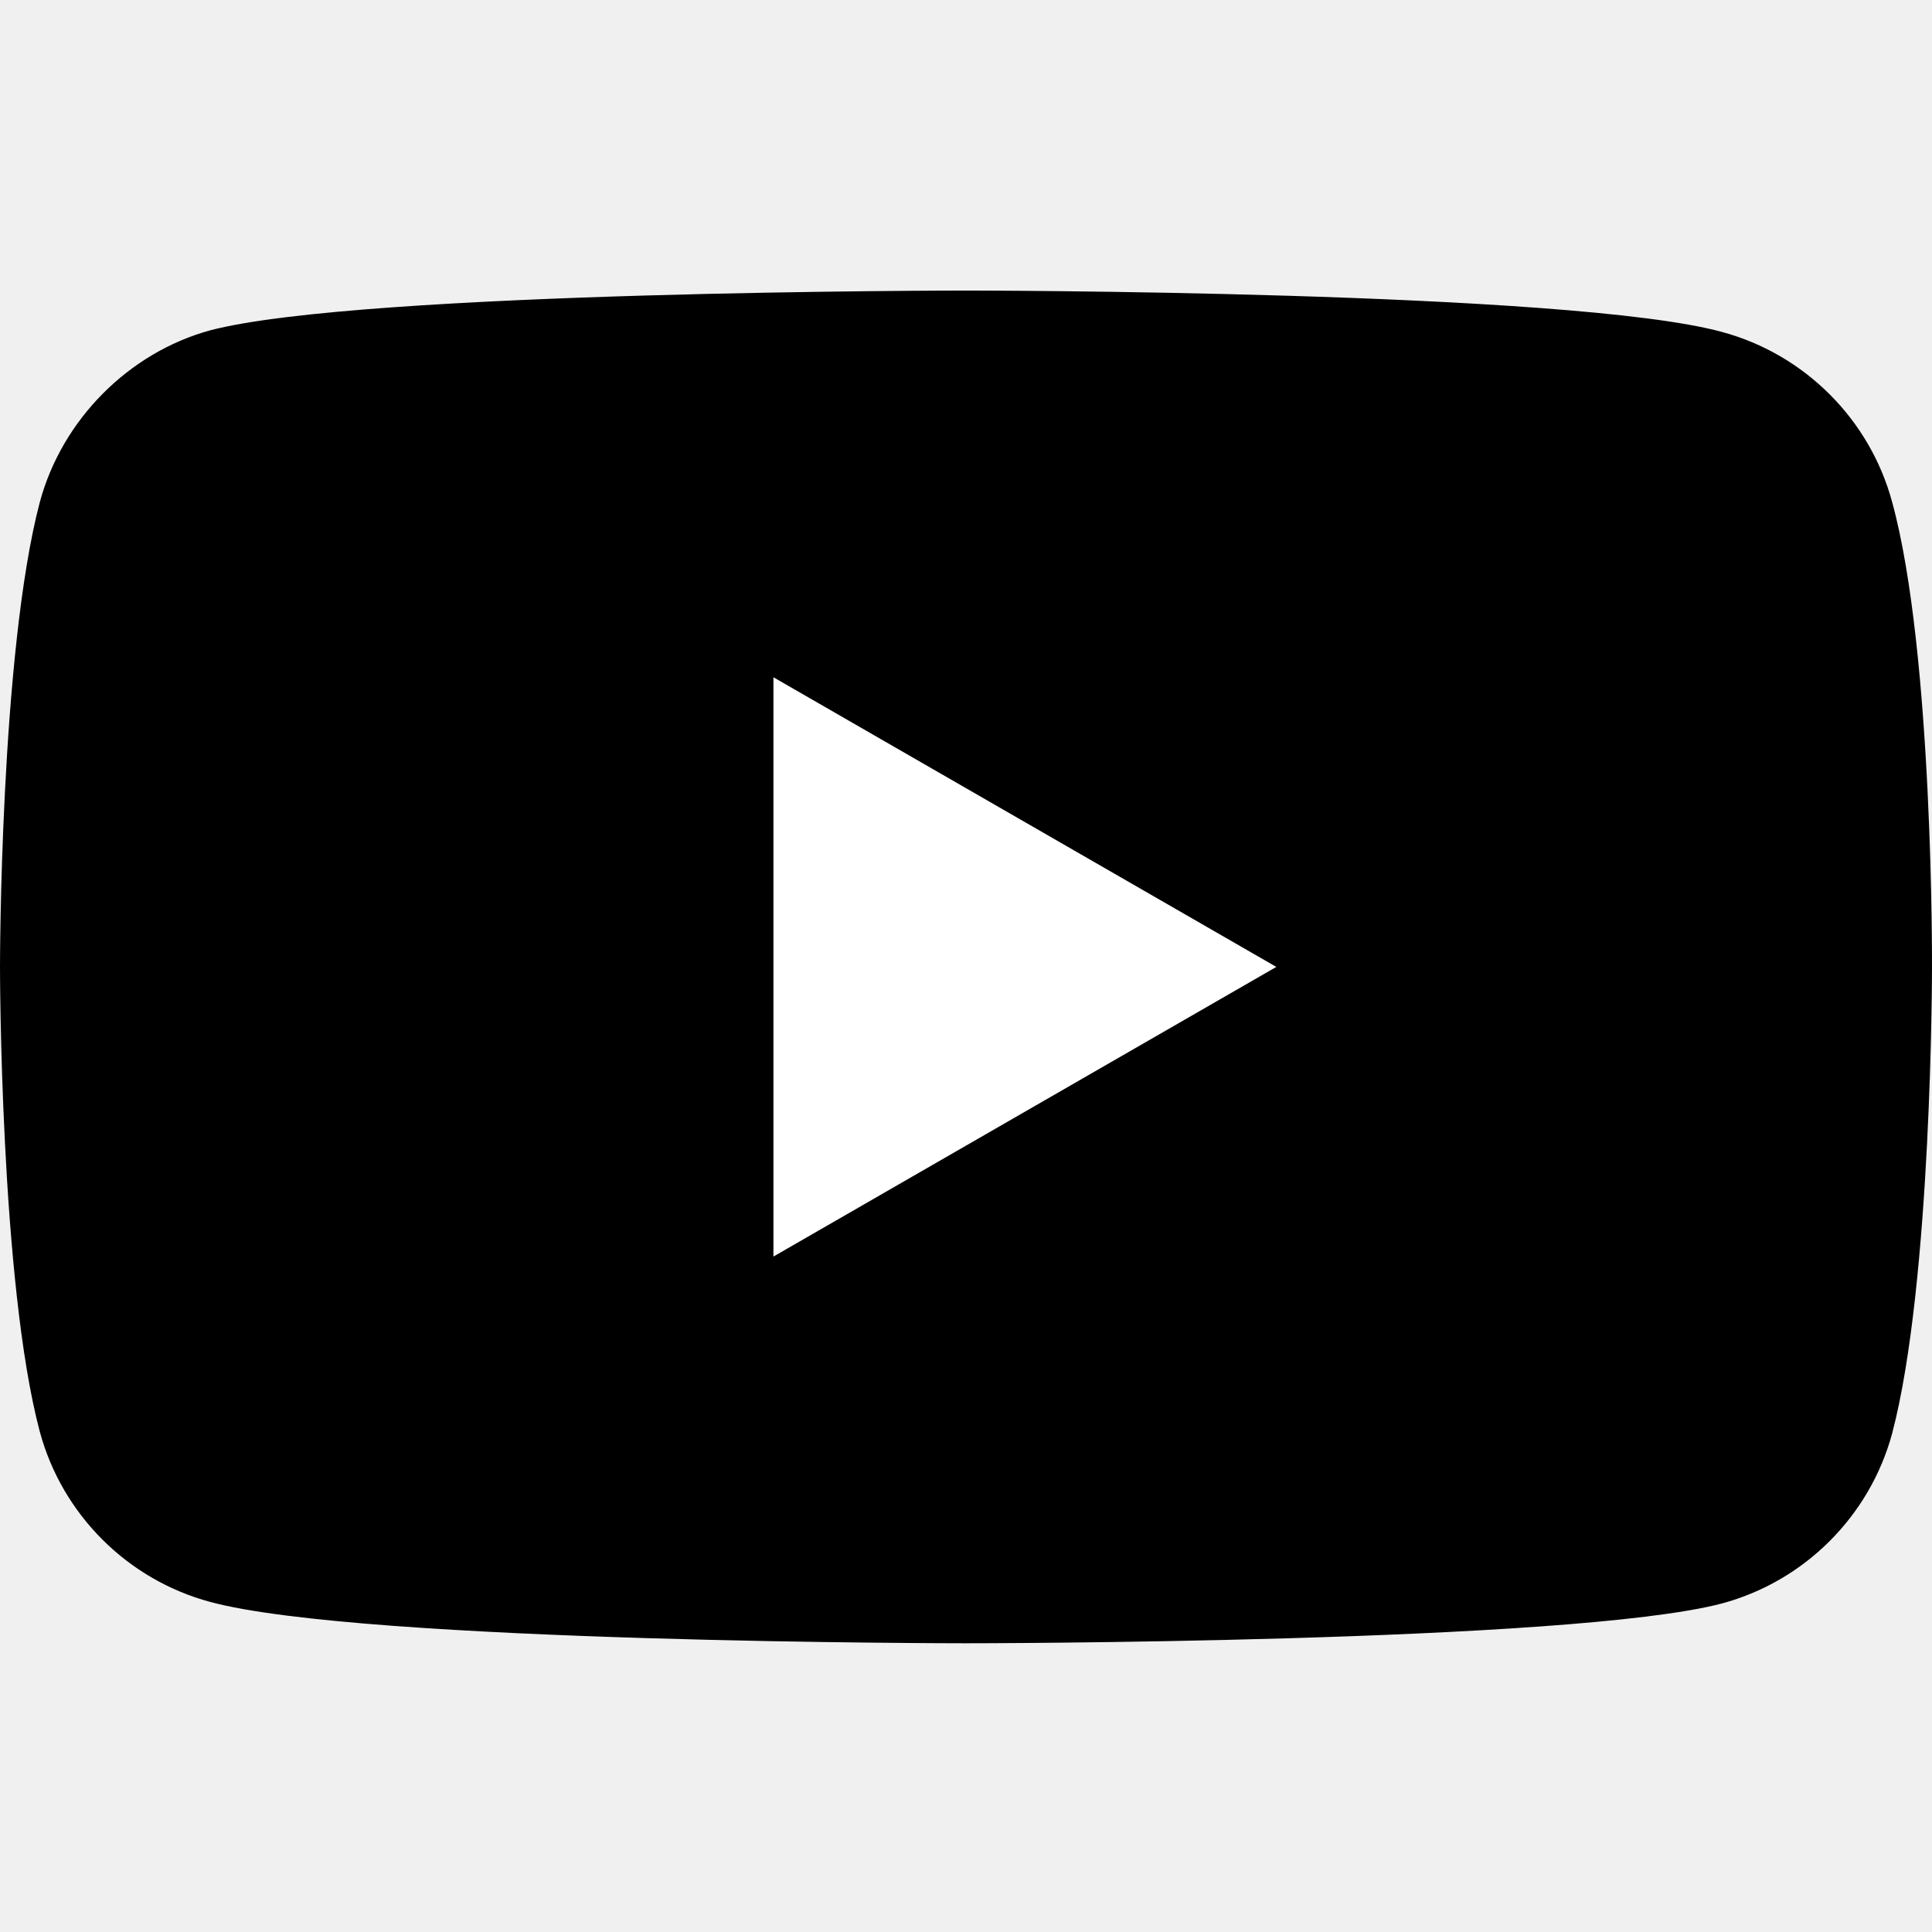
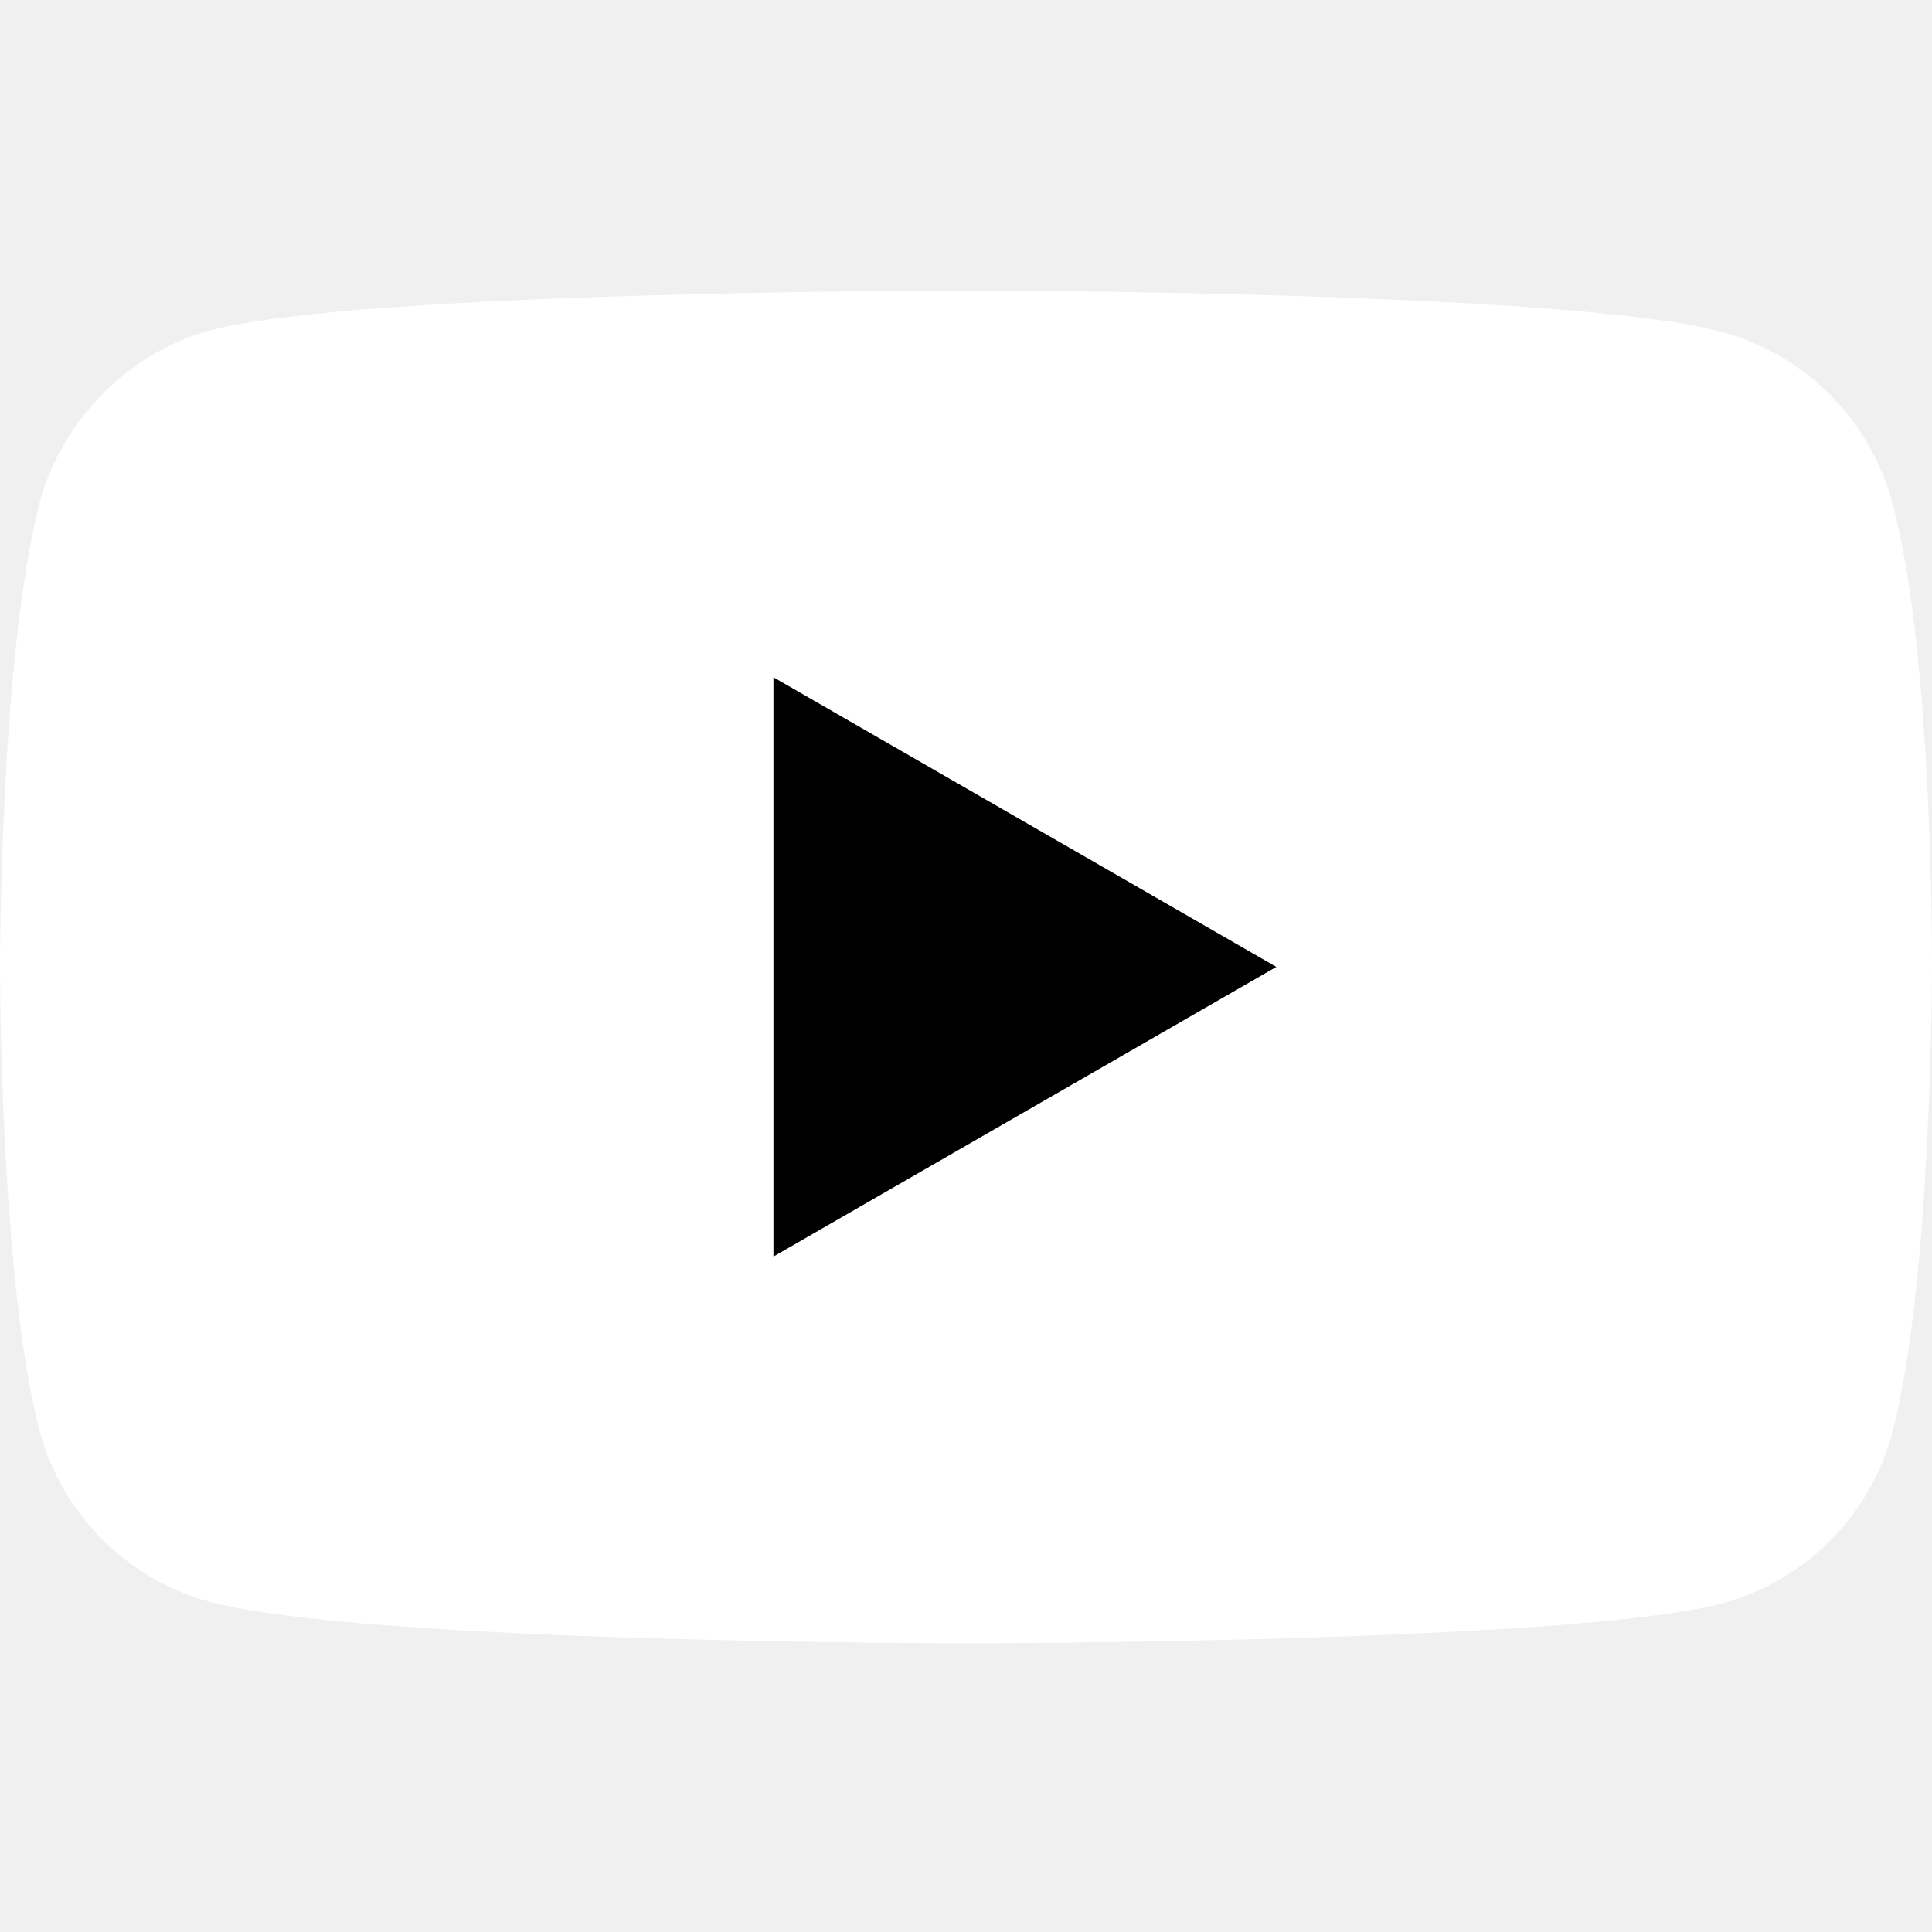
<svg xmlns="http://www.w3.org/2000/svg" height="512pt" viewBox="0 -77 512.002 512" width="512pt">
-   <path d="m501.453 56.094c-5.902-21.934-23.195-39.223-45.125-45.129-40.066-10.965-200.332-10.965-200.332-10.965s-160.262 0-200.328 10.547c-21.508 5.902-39.223 23.617-45.125 45.547-10.543 40.062-10.543 123.148-10.543 123.148s0 83.504 10.543 123.148c5.906 21.93 23.195 39.223 45.129 45.129 40.484 10.965 200.328 10.965 200.328 10.965s160.262 0 200.328-10.547c21.934-5.902 39.223-23.195 45.129-45.125 10.543-40.066 10.543-123.148 10.543-123.148s.422-83.508-10.547-123.57zm0 0" class="yt-path" />
-   <path d="m204.969 256 133.27-76.758-133.27-76.758zm0 0" fill="#fff" />
+   <path d="m501.453 56.094c-5.902-21.934-23.195-39.223-45.125-45.129-40.066-10.965-200.332-10.965-200.332-10.965s-160.262 0-200.328 10.547c-21.508 5.902-39.223 23.617-45.125 45.547-10.543 40.062-10.543 123.148-10.543 123.148s0 83.504 10.543 123.148c5.906 21.93 23.195 39.223 45.129 45.129 40.484 10.965 200.328 10.965 200.328 10.965s160.262 0 200.328-10.547c21.934-5.902 39.223-23.195 45.129-45.125 10.543-40.066 10.543-123.148 10.543-123.148s.422-83.508-10.547-123.57zm0 0" class="yt-path" fill="#fff" />
+   <path d="m204.969 256 133.27-76.758-133.27-76.758zm0 0" fill="#000" />
</svg>
